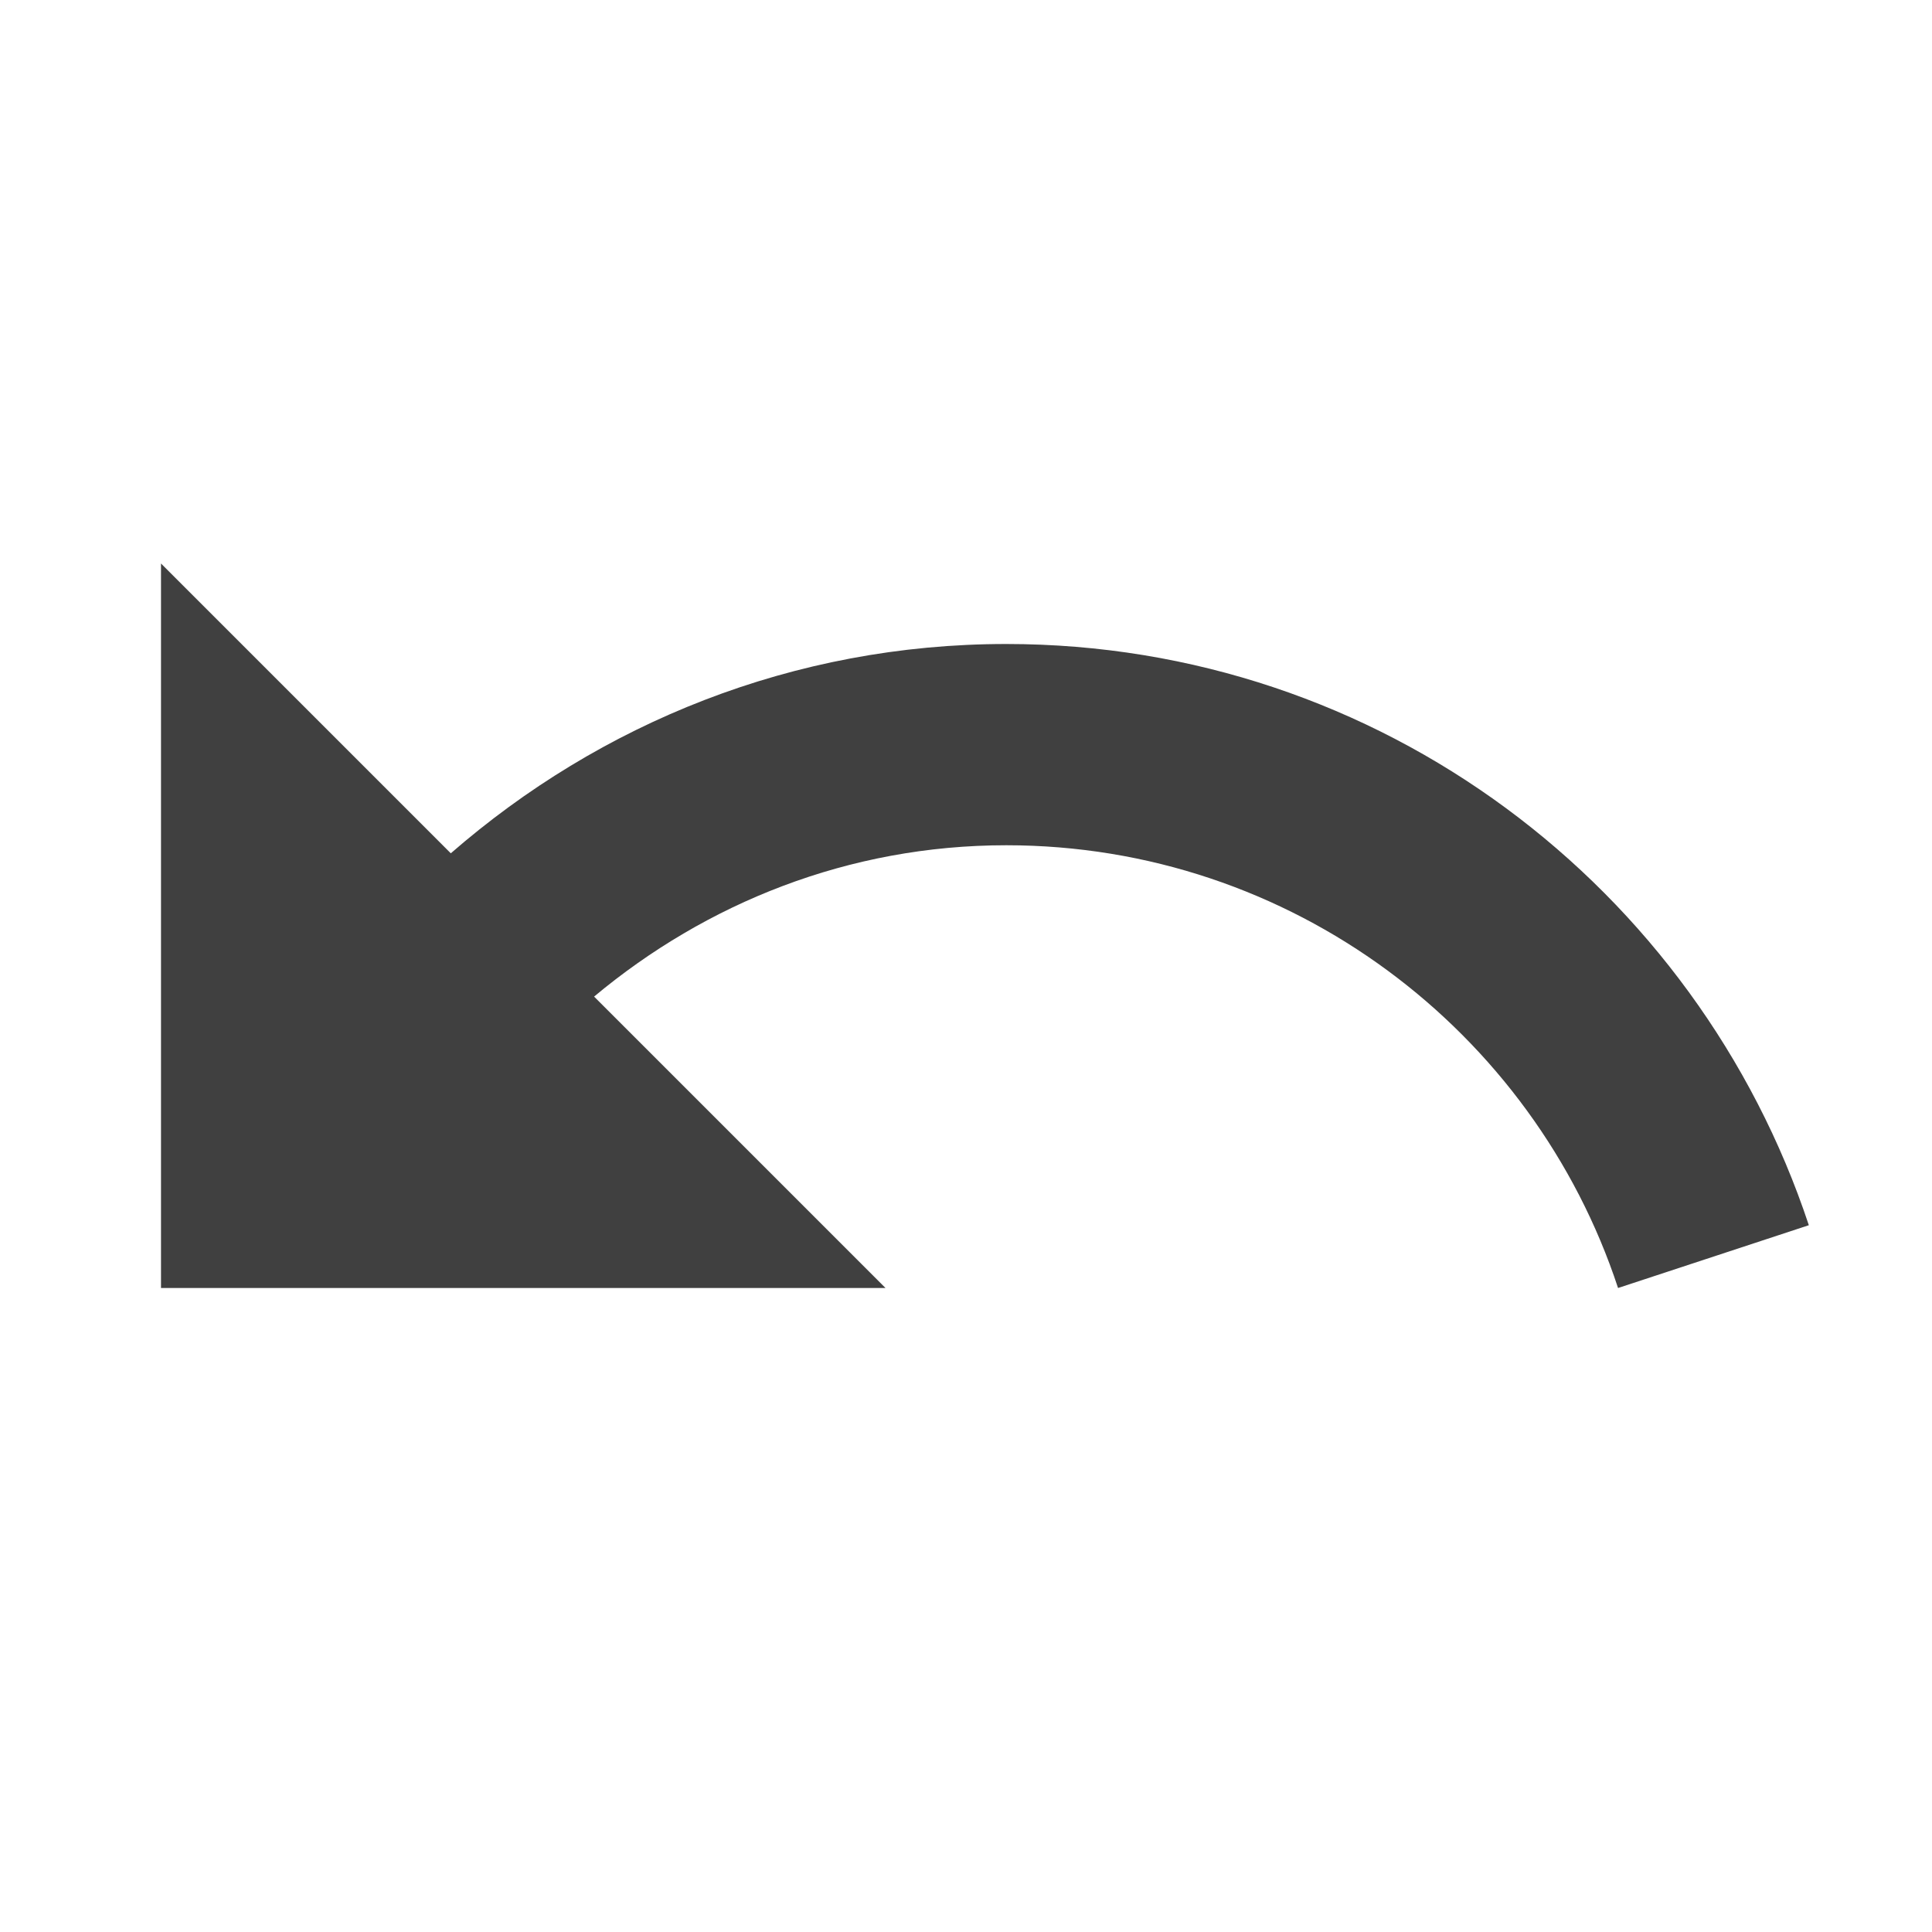
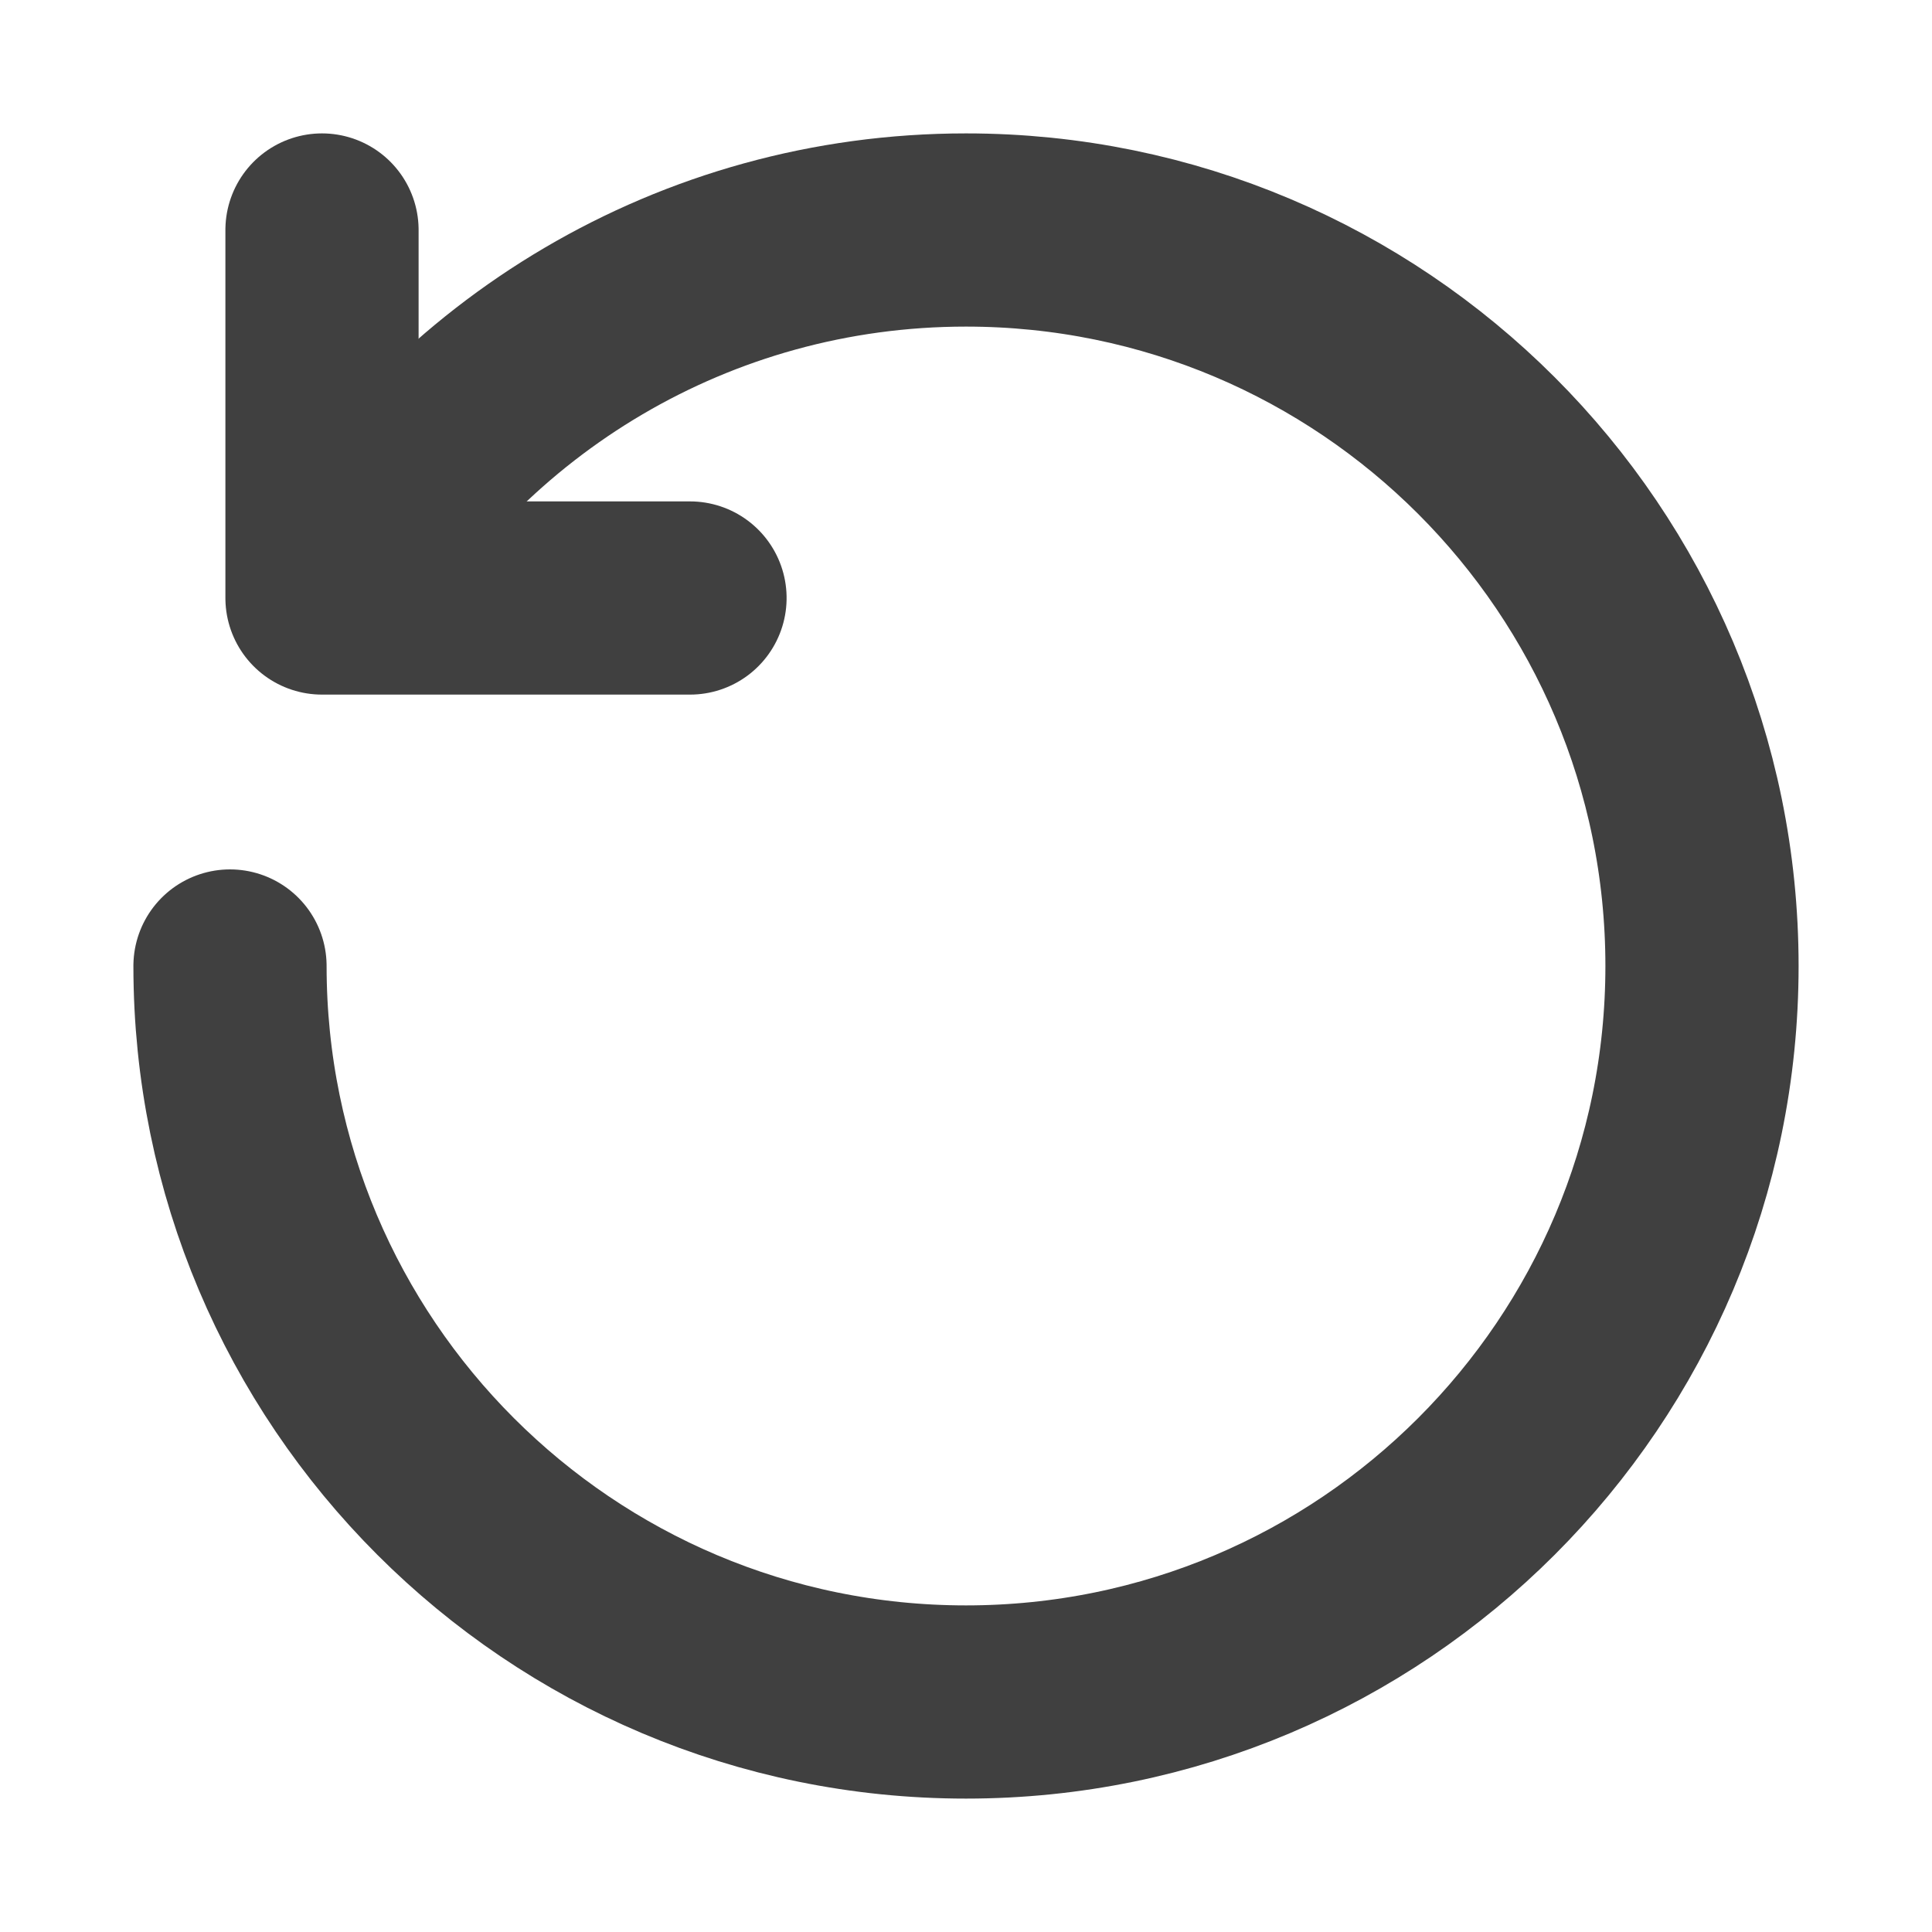
<svg xmlns="http://www.w3.org/2000/svg" viewBox="0 0 24 24">
-   <path d="M12.5 8c-2.65 0-5.05.99-6.9 2.6L2 7v9h9l-3.62-3.62c1.39-1.16 3.16-1.88 5.12-1.88 3.54 0 6.55 2.31 7.6 5.5l2.37-.78C21.08 11.03 17.15 8 12.5 8z" fill="#404040" />
+   <g fill="none" stroke="#404040" stroke-width="2.1" stroke-linecap="round" stroke-linejoin="round" transform="scale(1.142857) matrix(0 1 1 0 2.5 2.5)">
+     <path d="m3.987 1.078c-2.384 1.385-3.987 3.966-3.987 6.922 0 4.418 3.582 8 8 8s8-3.582 8-8-3.582-8-8-8" />
+     <path d="m4 1v4h-4" transform="matrix(1 0 0 -1 0 6)" />
+   </g>
</svg>
